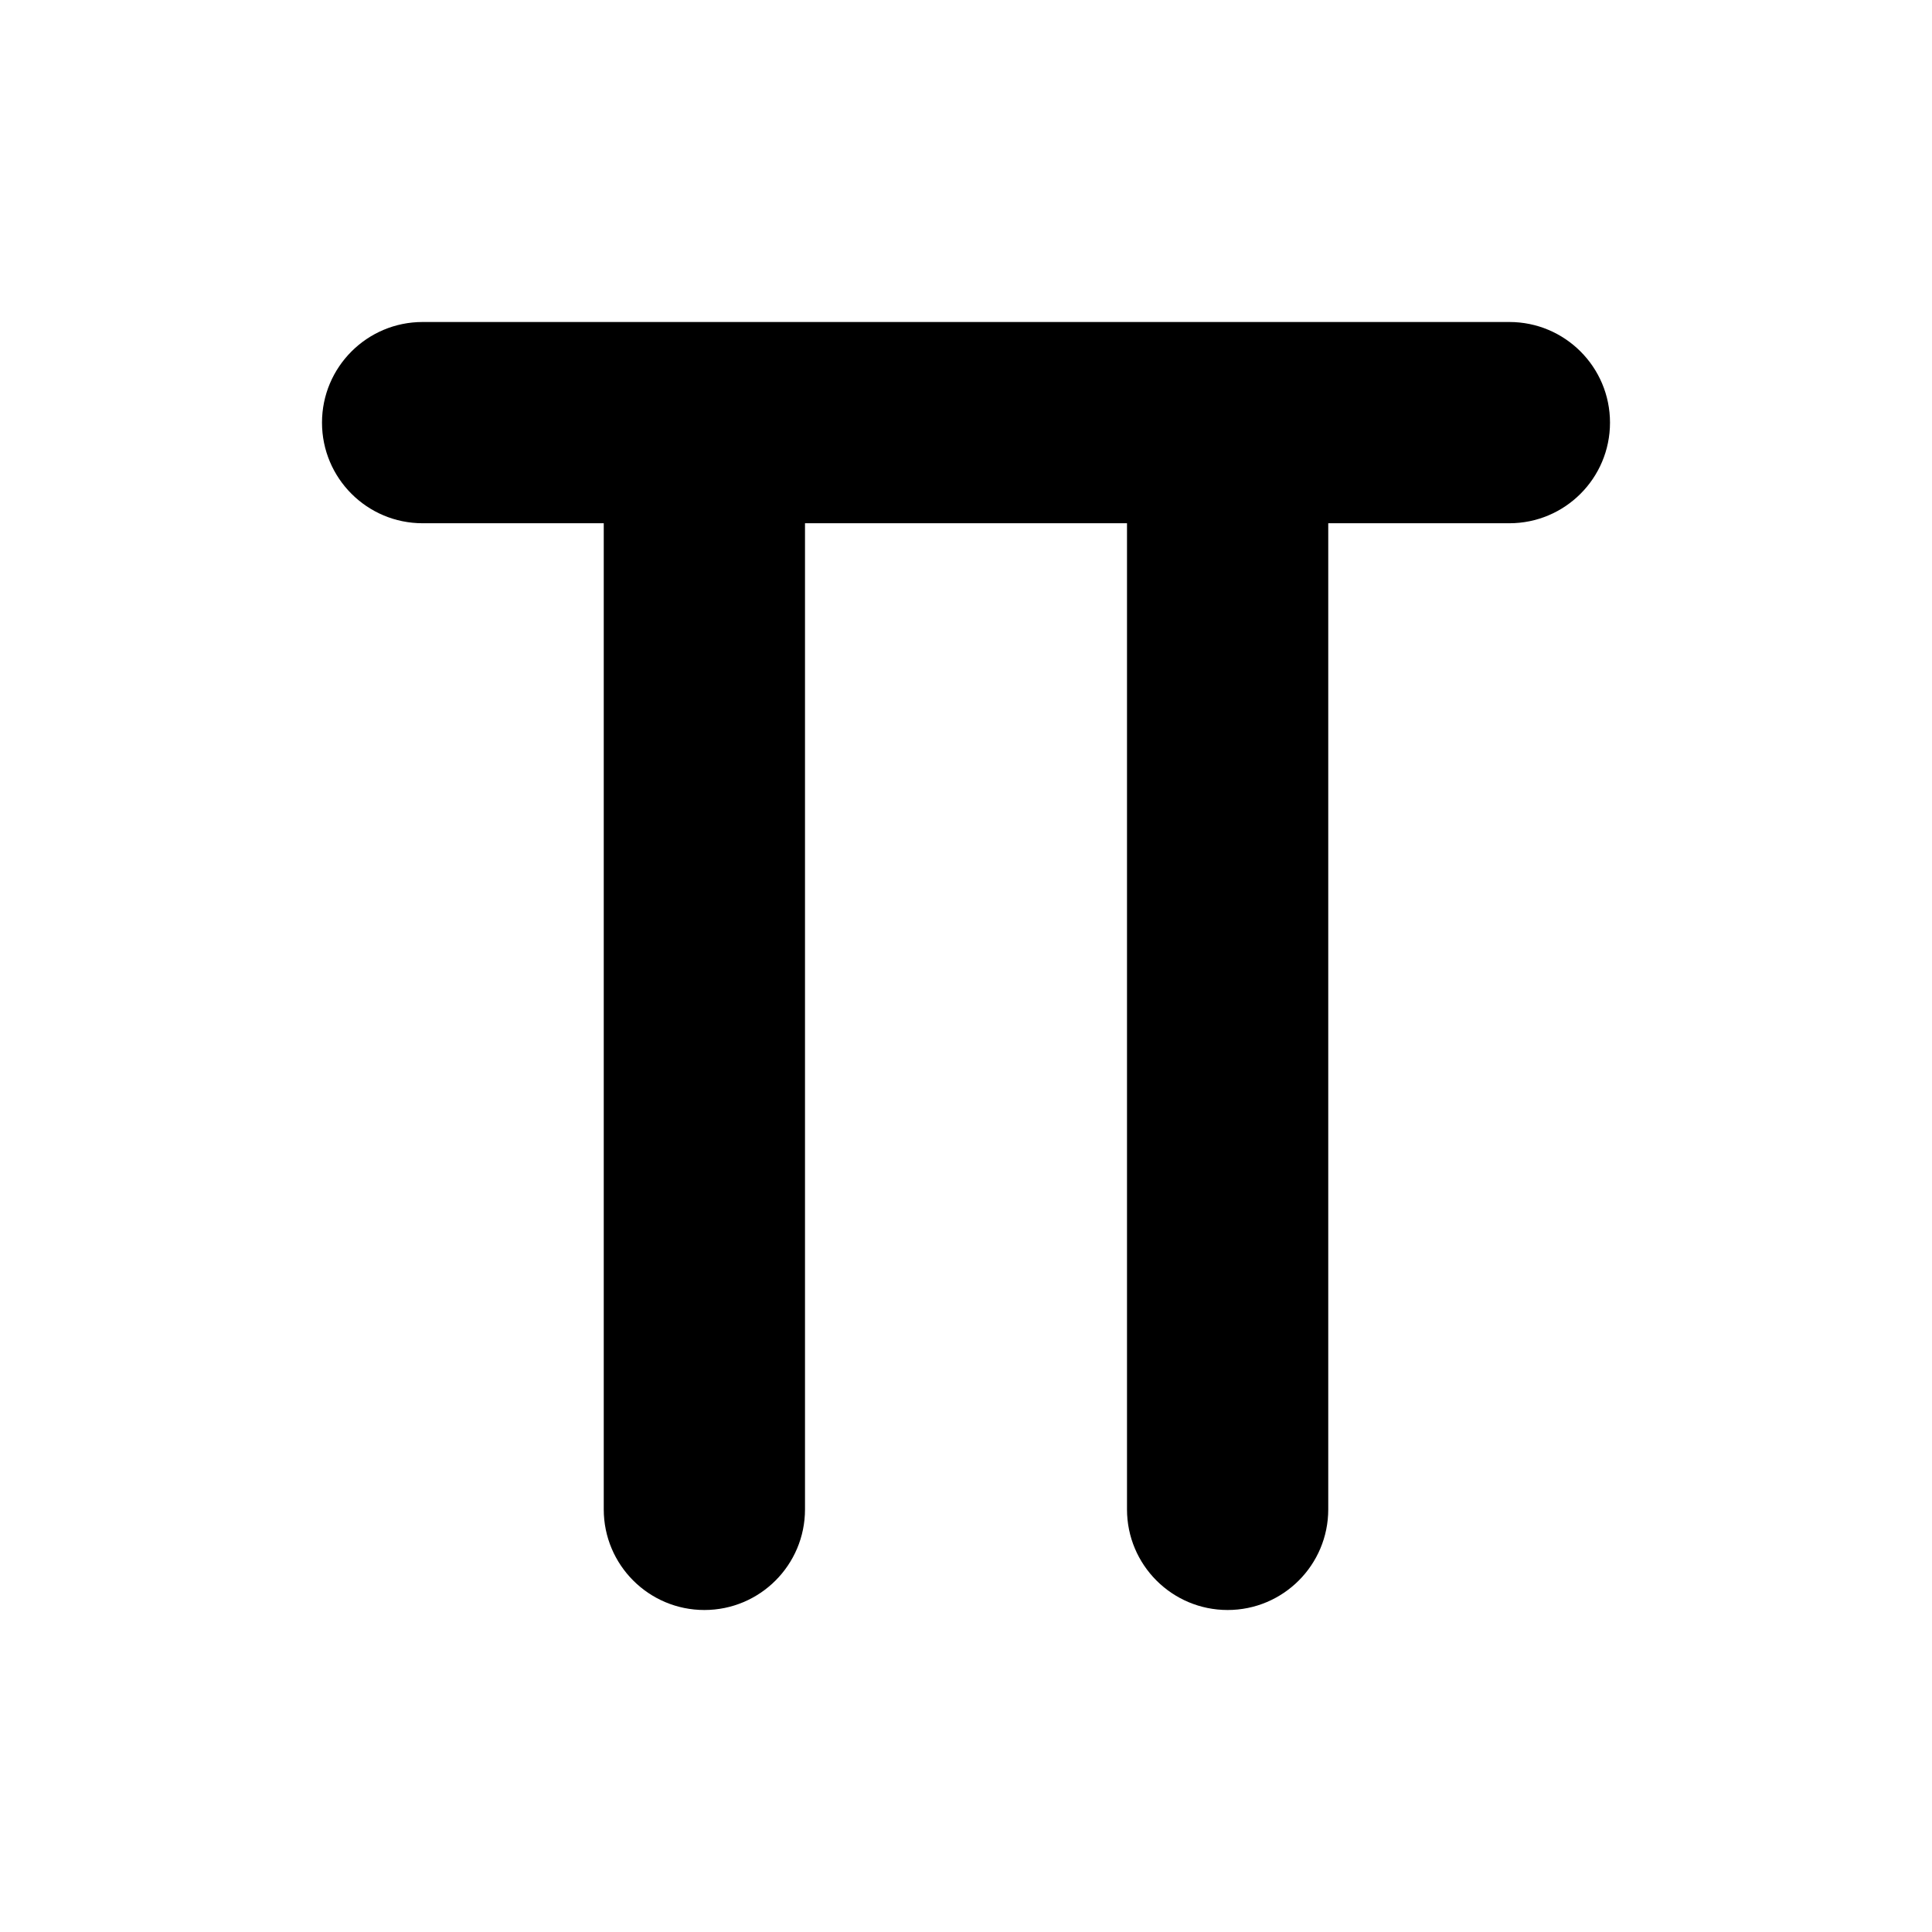
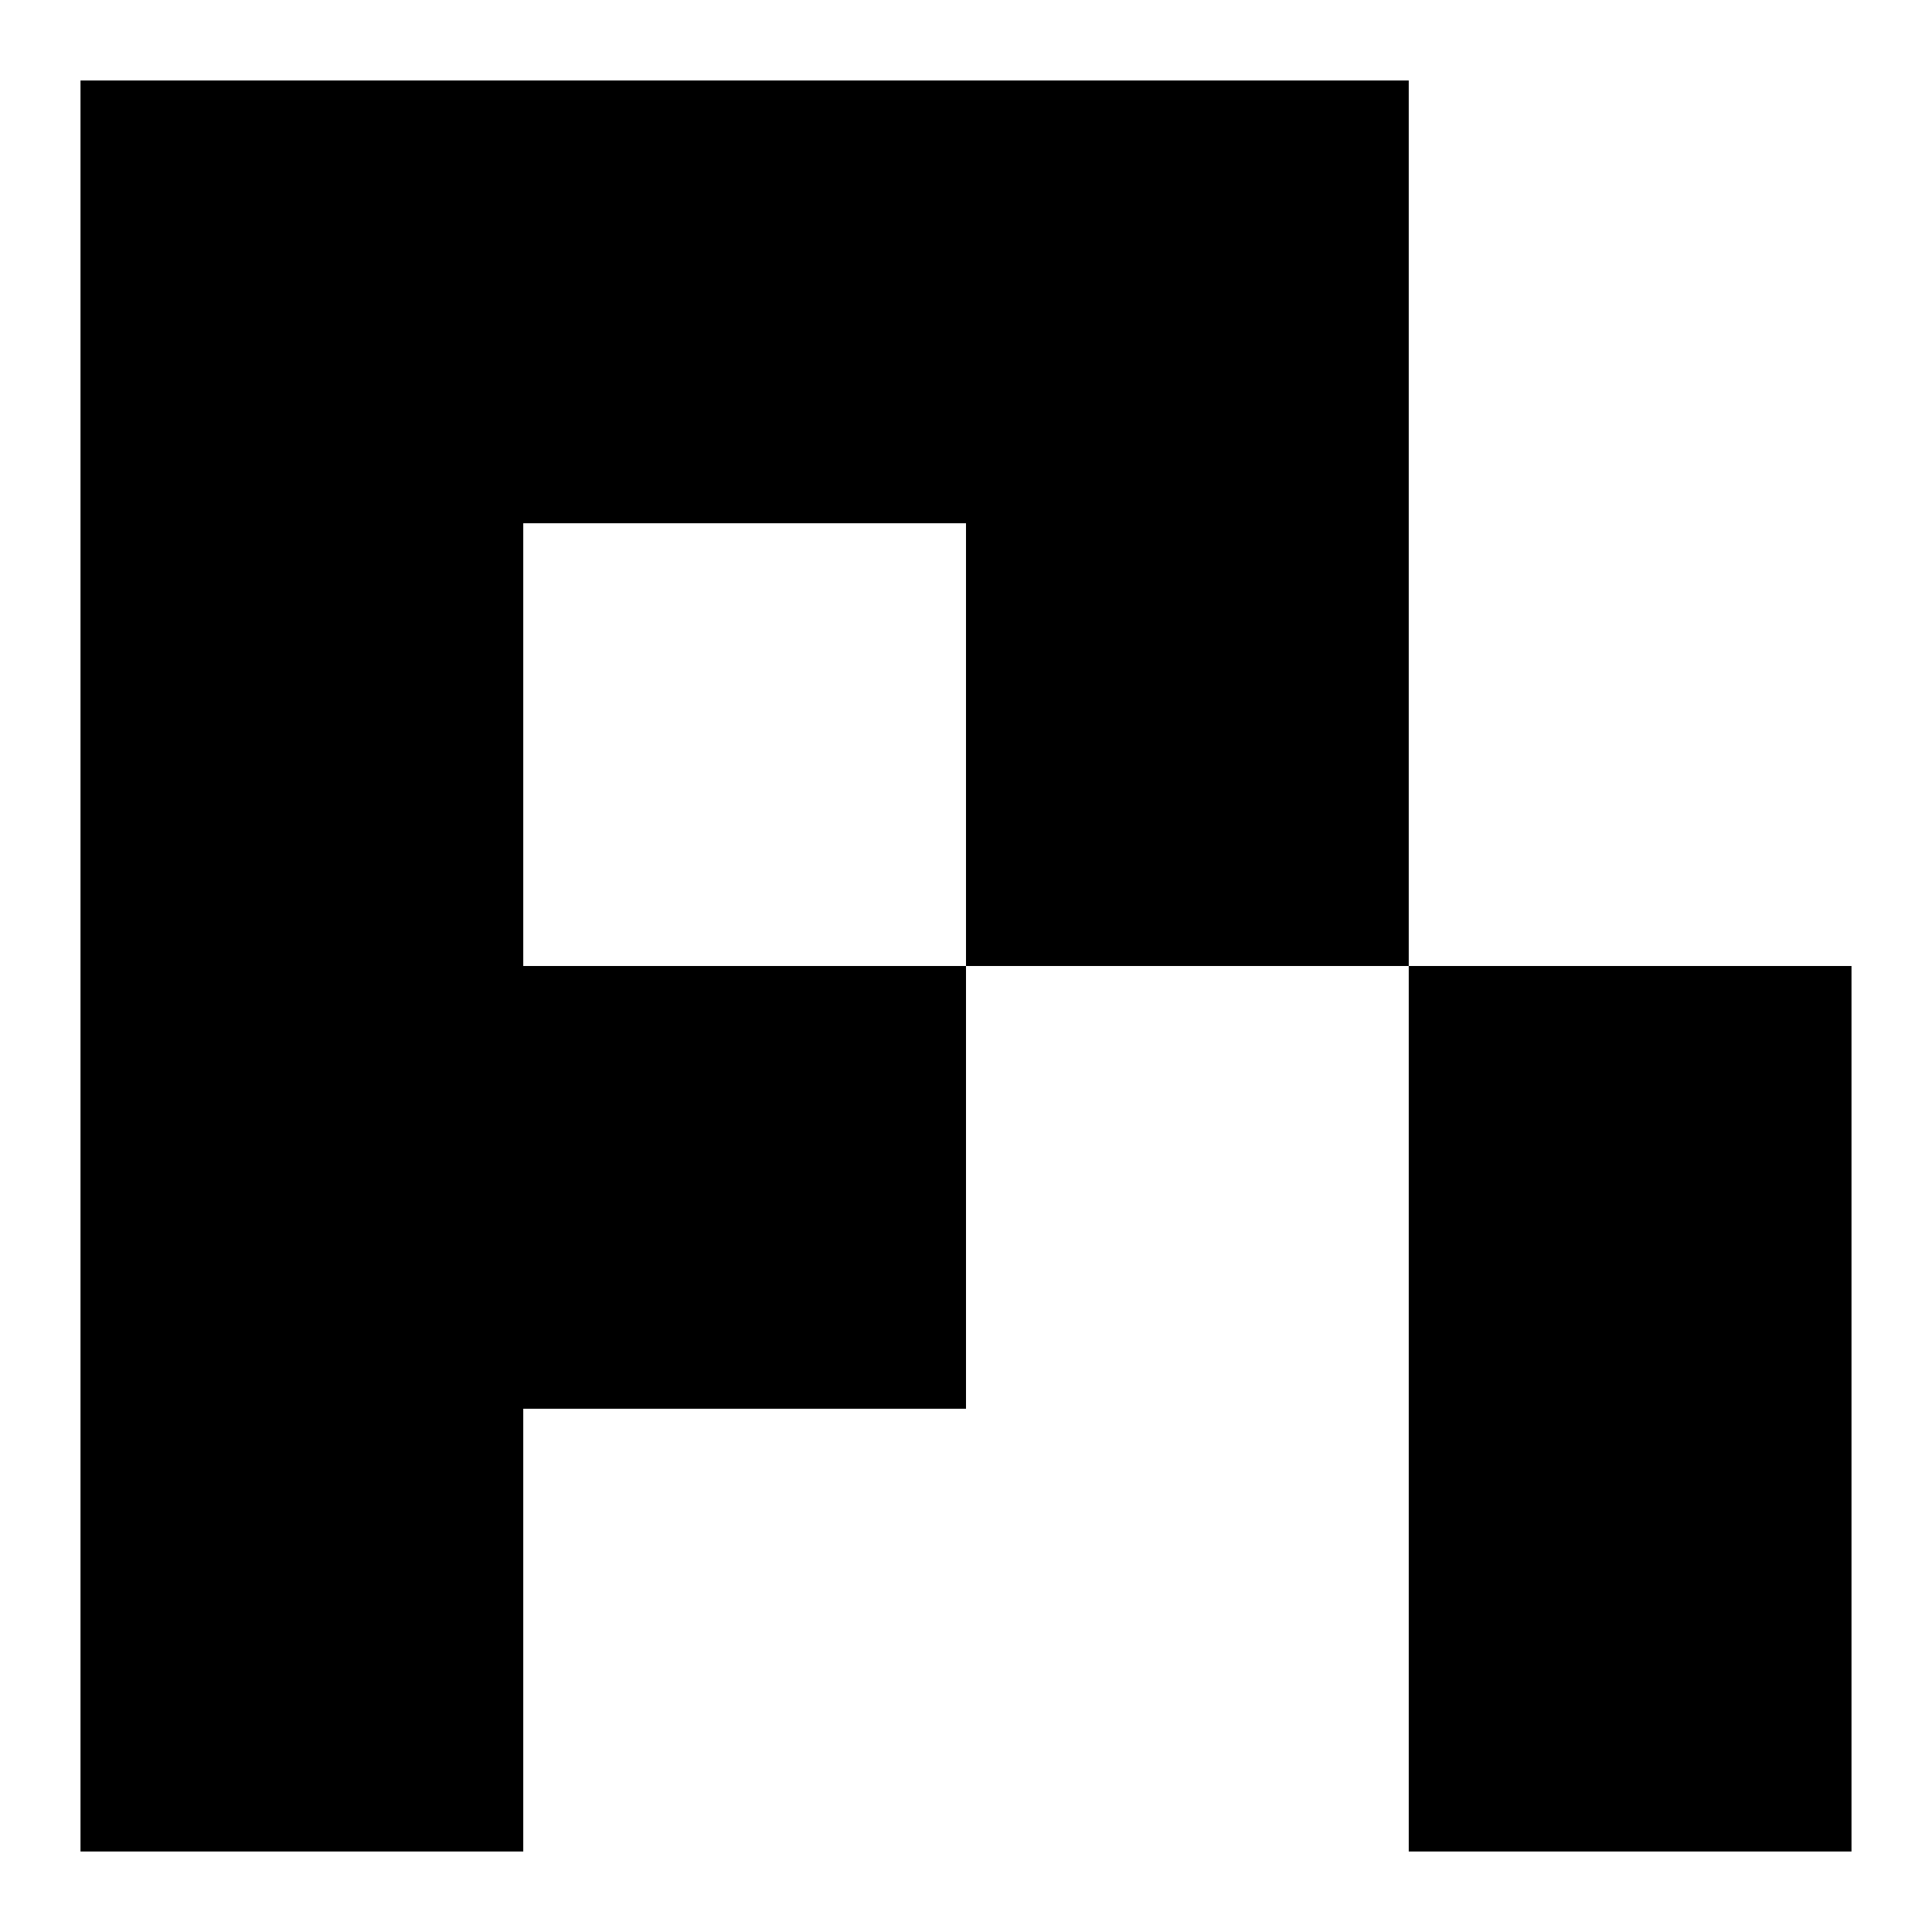
- <svg xmlns="http://www.w3.org/2000/svg" width="24" height="24" viewBox="0 0 24 24" fill="currentColor">
-   <path d="M5.25 4a1.25 1.25 0 0 0 0 2.5H7.5v12.25a1.25 1.25 0 0 0 2.5 0V6.5h4v12.25a1.25 1.25 0 0 0 2.5 0V6.5h2.25a1.25 1.25 0 0 0 0-2.5H5.25Z" />
+ <svg xmlns="http://www.w3.org/2000/svg" width="24" height="24" viewBox="0 0 24 24" fill="currentColor" fill-rule="evenodd">
+   <path clip-rule="evenodd" d="M1 1h16.5v11H12v5.5H6.5V23H1V1Zm5.5 5.5V12H12V6.5H6.5Z" />
+   <path d="M17.5 12H23v11h-5.5V12Z" />
</svg>
